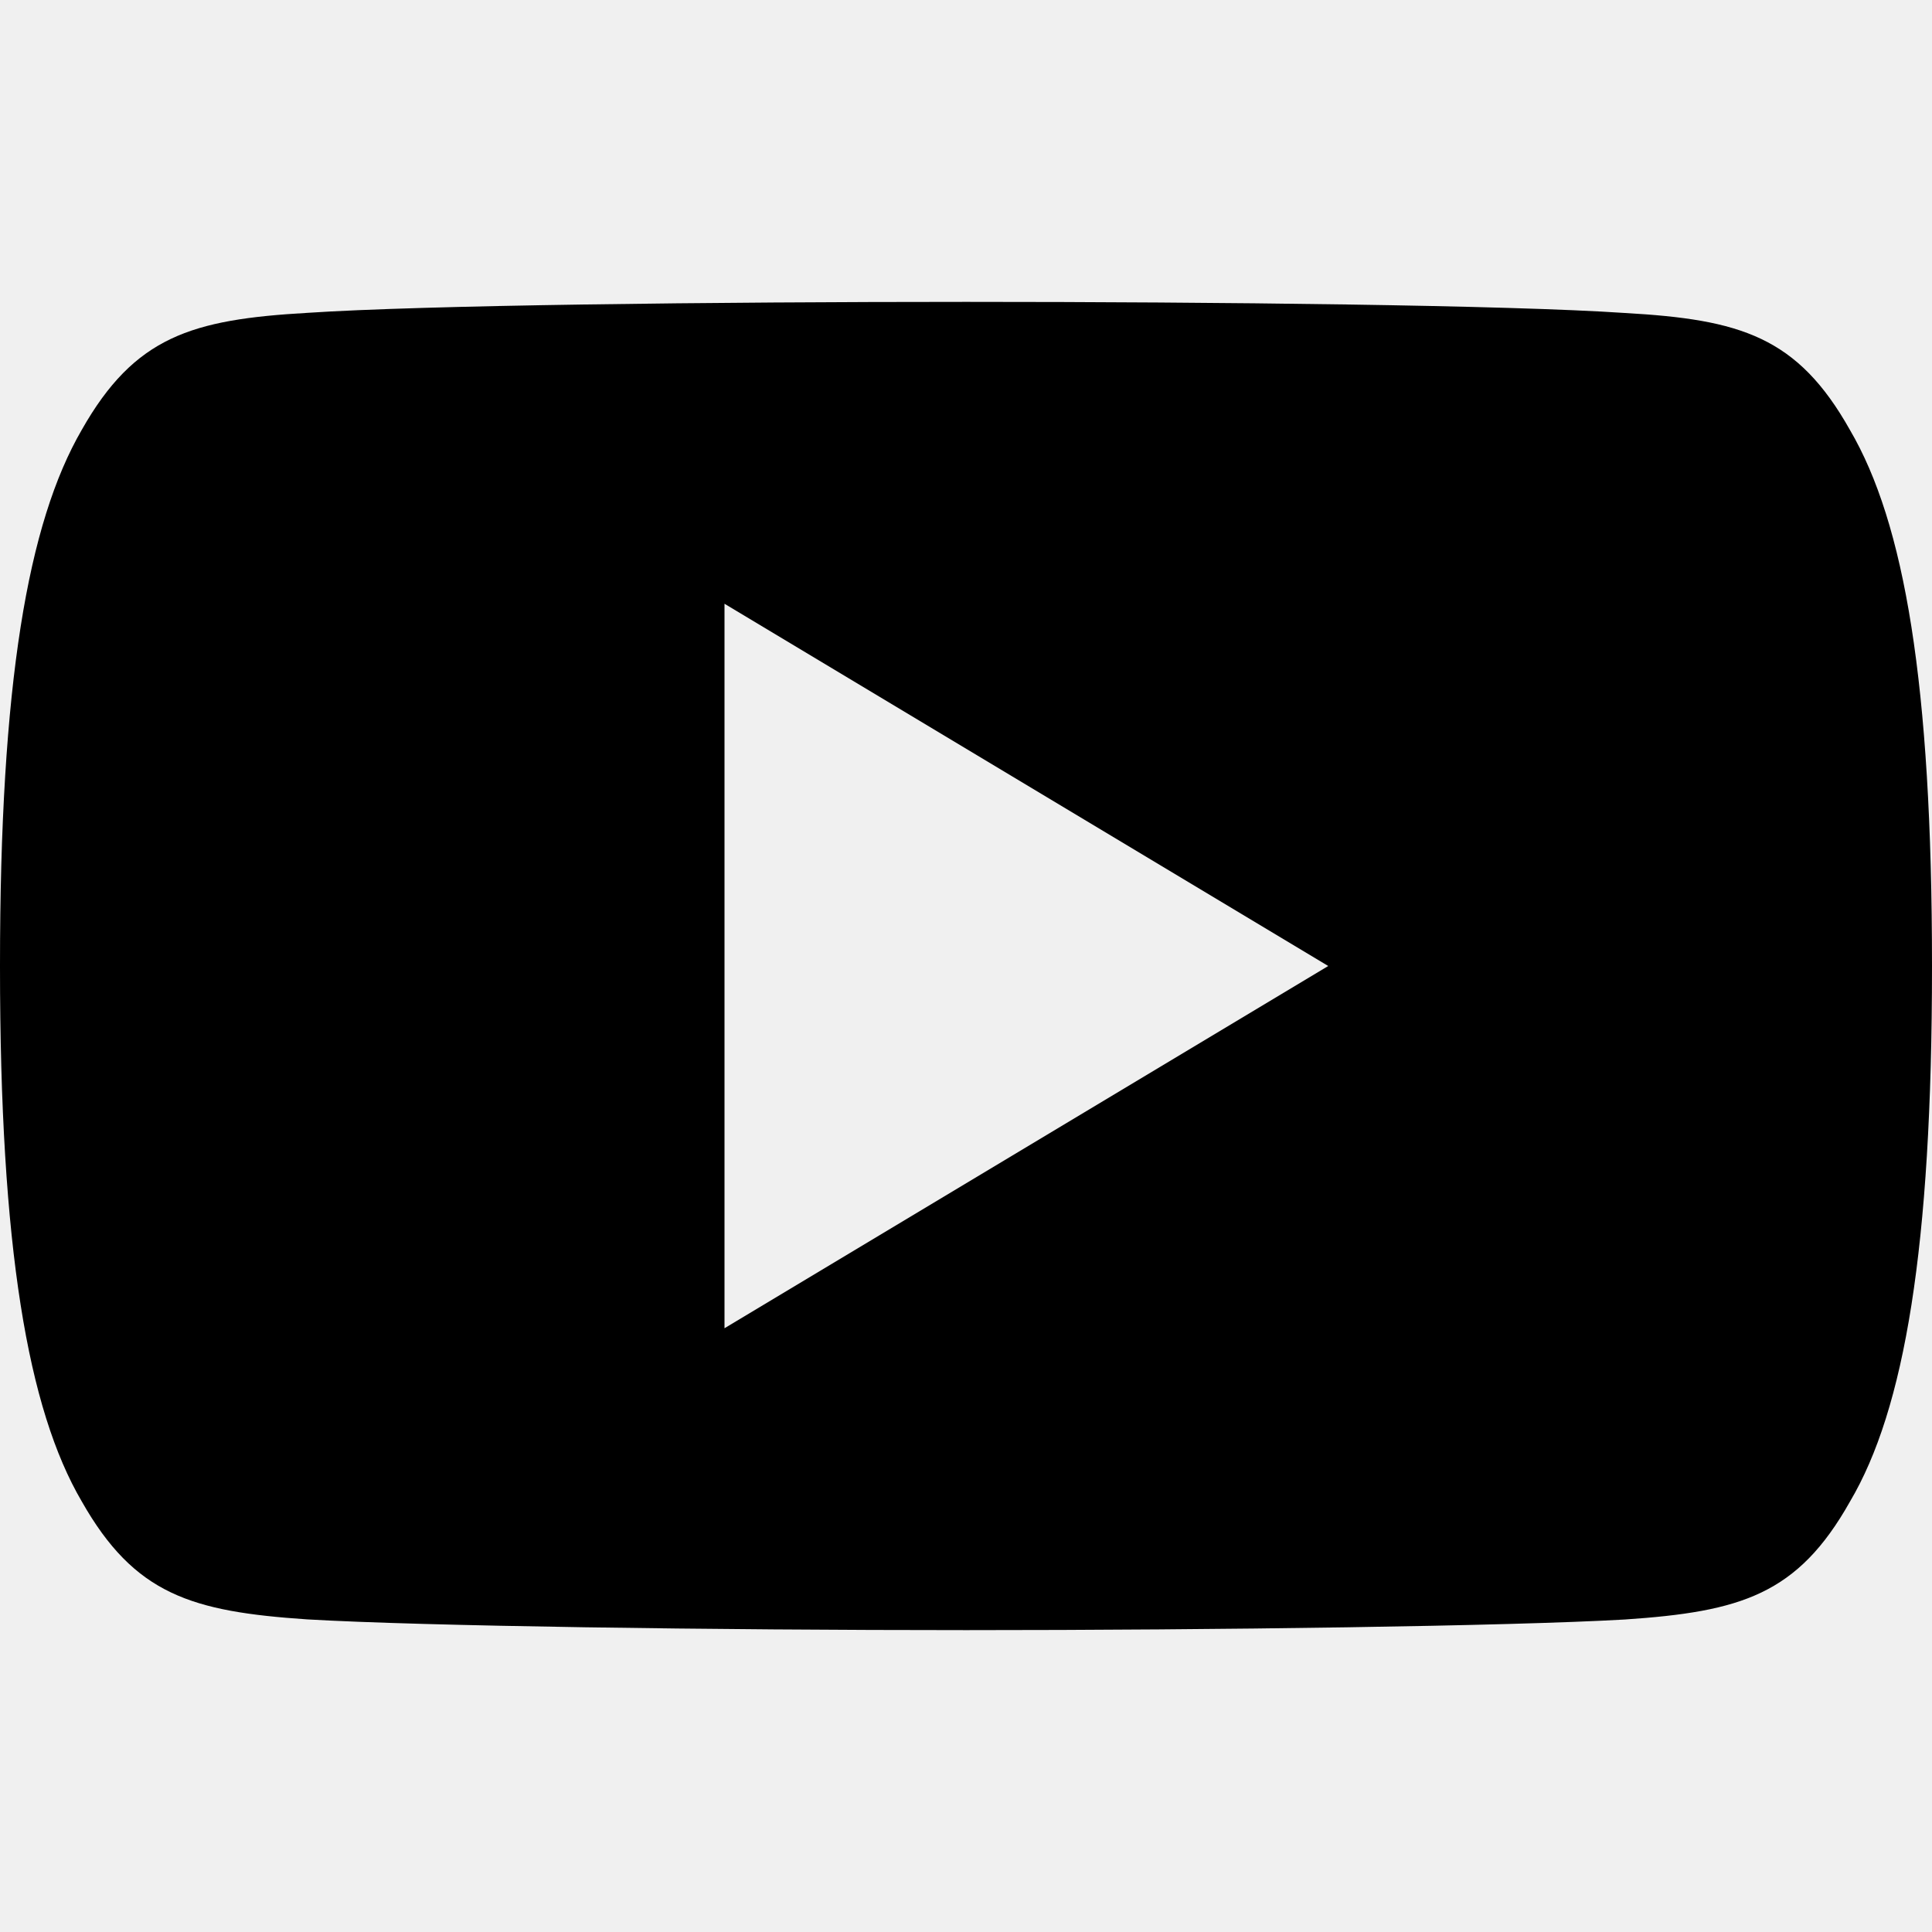
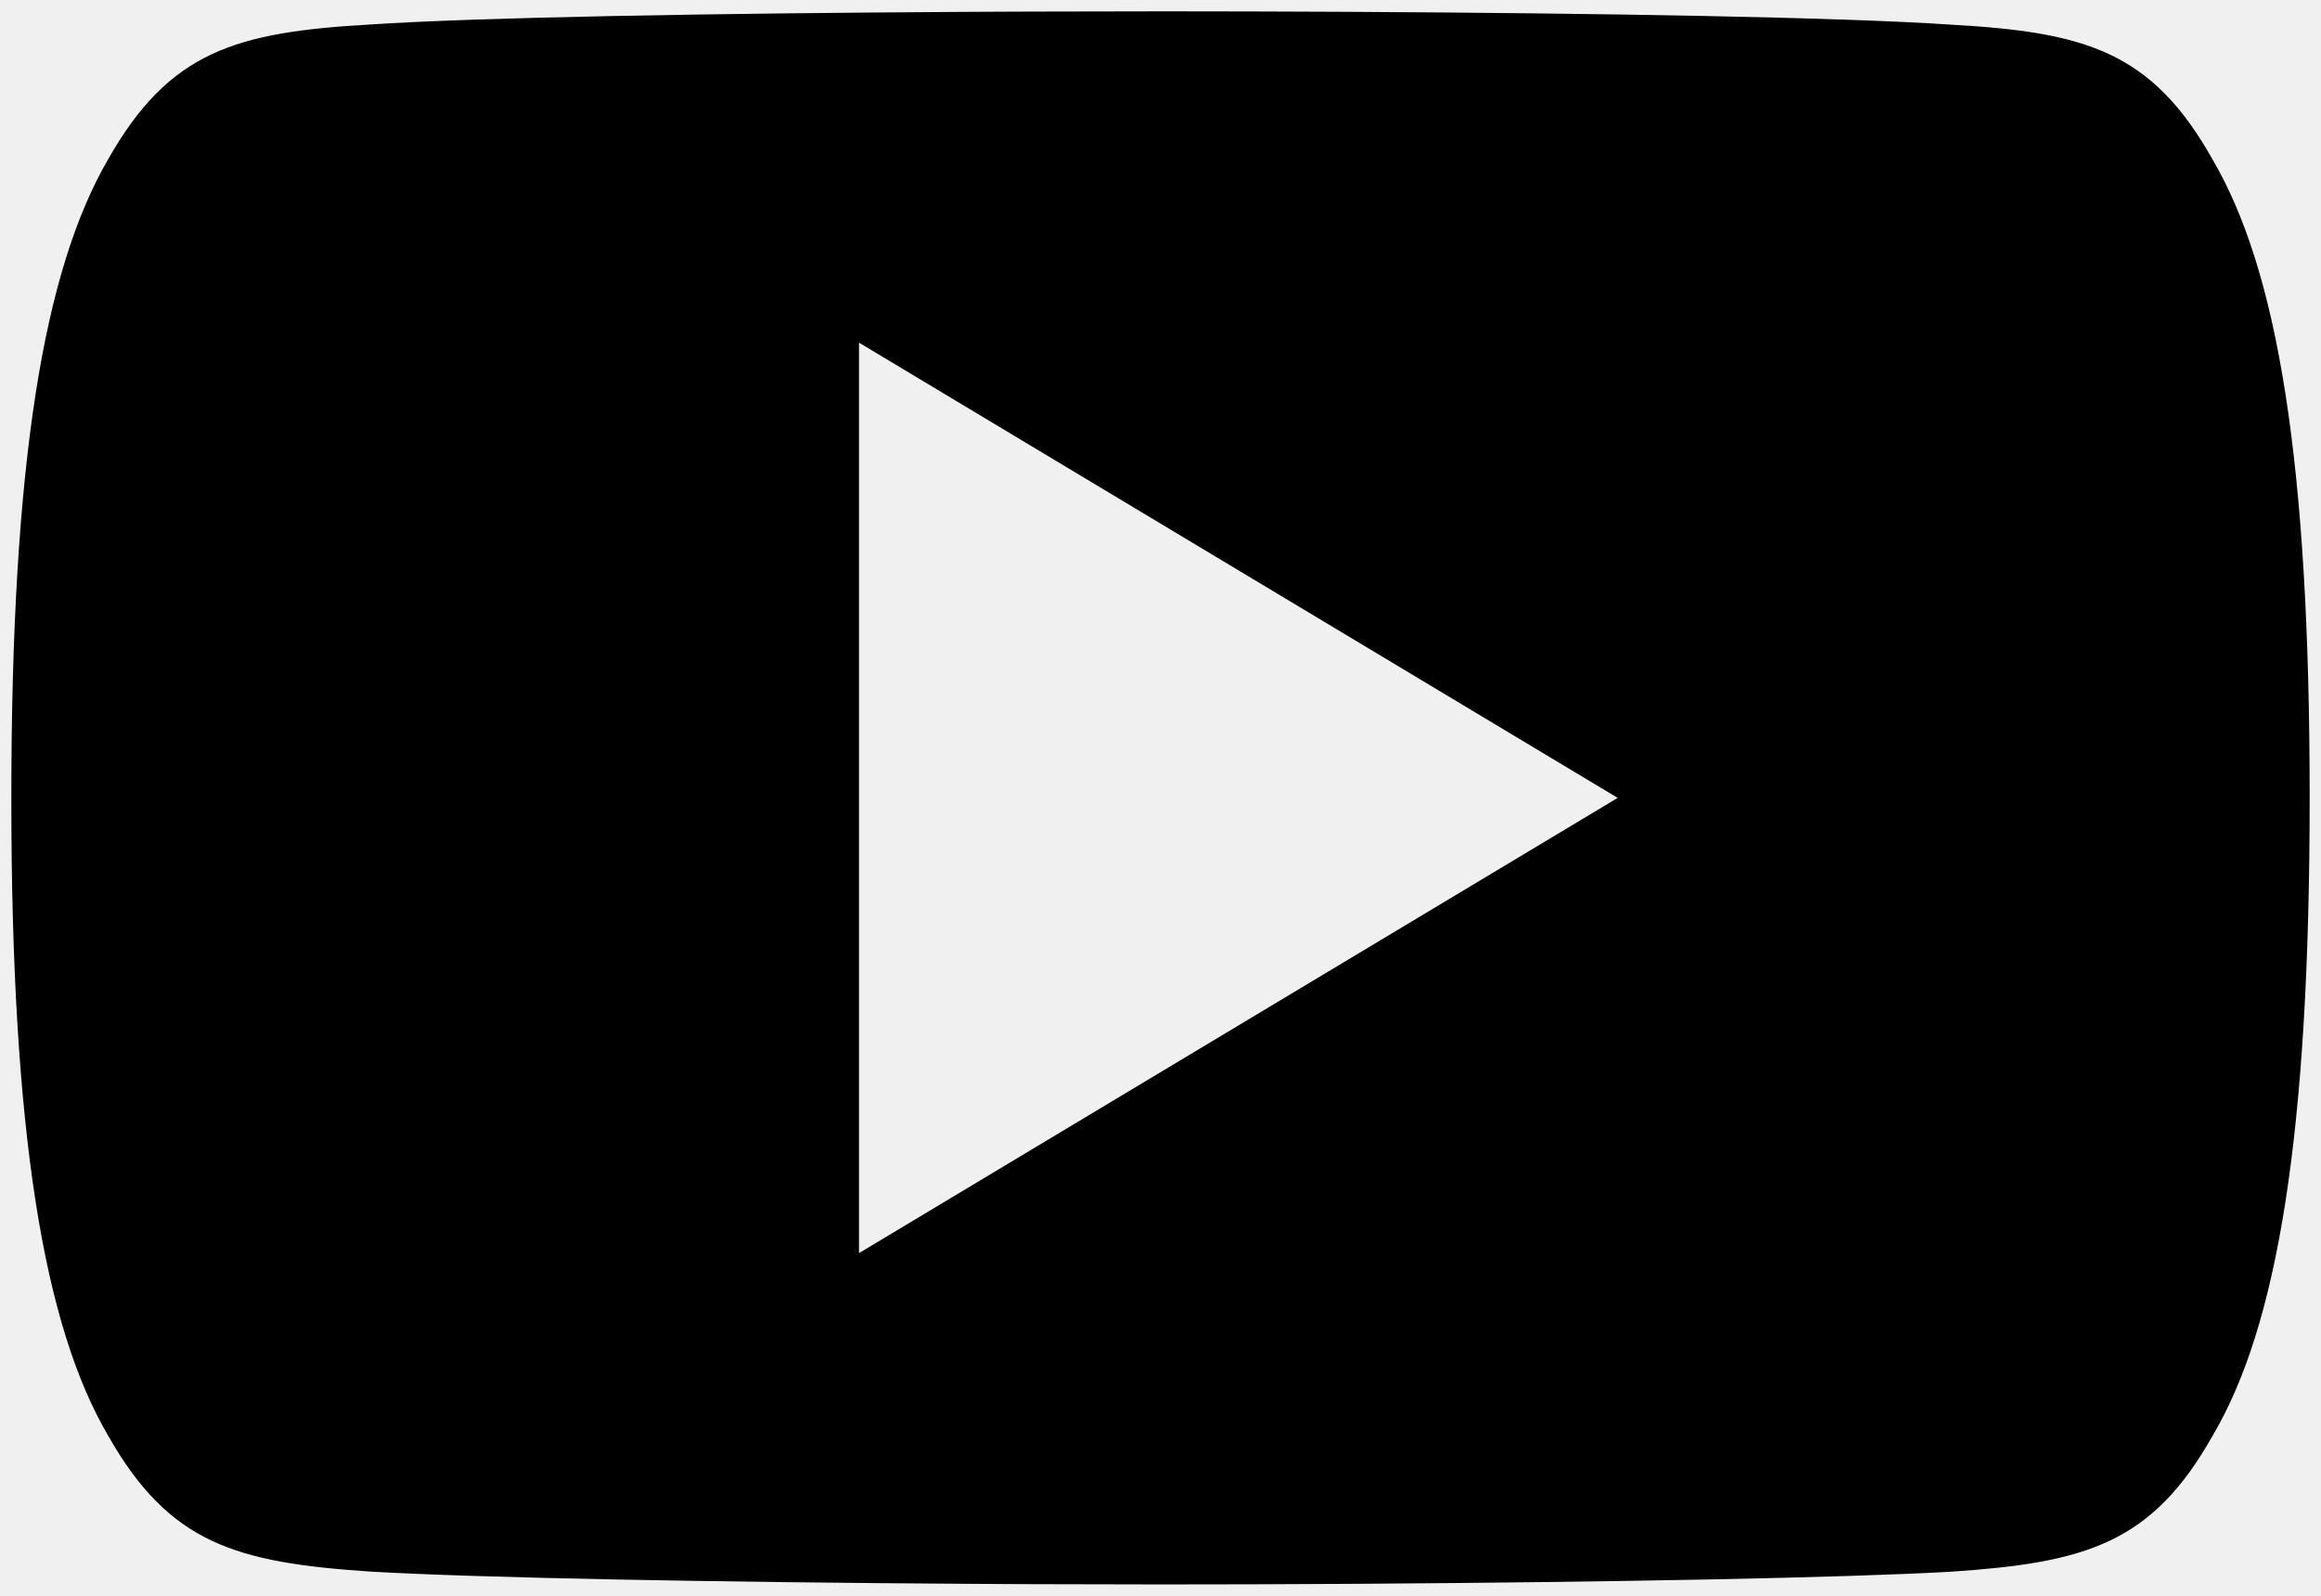
- <svg xmlns="http://www.w3.org/2000/svg" viewBox="0 0 512 512">
-   <style>@media(prefers-color-scheme:light){path{fill:#000}}@media(prefers-color-scheme:dark){path{fill:#fff}}</style>
-   <path d="M490.24 113.92c-13.888-24.704-28.96-29.248-59.648-30.976C399.936 80.864 322.848 80 256.064 80c-66.912 0-144.032.864-174.656 2.912-30.624 1.76-45.728 6.272-59.744 31.008C7.36 138.592 0 181.088 0 255.904v.256c0 74.496 7.36 117.312 21.664 141.728 14.016 24.704 29.088 29.184 59.712 31.264C112.032 430.944 189.152 432 256.064 432c66.784 0 143.872-1.056 174.56-2.816 30.688-2.08 45.76-6.56 59.648-31.264C504.704 373.504 512 330.688 512 256.192v-.256c0-74.848-7.296-117.344-21.76-142.016zM192 352V160l160 96-160 96z" />
+ <svg xmlns="http://www.w3.org/2000/svg" width="512" height="352" viewBox="0 0 512 352">
+   <style>
+ 		@media(prefers-color-scheme:light) {
+ 			path {
+ 				fill: #000;
+ 				stroke: #fff
+ 			}
+ 		}
+ 
+ 		@media(prefers-color-scheme:dark) {
+ 			path {
+ 				fill: #fff;
+ 				stroke: #000
+ 			}
+ 		}
+ 	</style>
+   <path stroke-width="5" d="M256.064,2.5 L258.07,2.5 C270.123,2.503 282.492,2.535 294.845,2.596 L298.962,2.618 C353.099,2.916 406.233,3.797 430.423,5.438 C459.99,7.103 474.65,11.29 488.061,35.145 C502.419,59.637 509.5,101.797 509.5,175.936 C509.5,249.975 502.423,292.451 488.12,316.648 C474.676,340.56 460.007,344.687 430.453,346.69 C406.521,348.061 354.41,349.003 300.983,349.351 L296.871,349.376 C283.159,349.458 269.406,349.5 256.064,349.5 C246.7,349.5 237.136,349.479 227.528,349.439 L223.406,349.42 C222.032,349.414 220.658,349.407 219.284,349.399 L213.099,349.363 C158.88,349.024 105.716,348.071 81.518,346.656 C52.04,344.652 37.376,340.516 23.838,316.654 C9.645,292.426 2.5,249.949 2.5,176.16 C2.5,101.791 9.649,59.628 23.827,35.174 C37.376,11.262 52.068,7.102 81.551,5.408 C105.433,3.811 157.547,2.937 211.037,2.629 L215.159,2.606 C216.533,2.599 217.907,2.592 219.281,2.586 L223.404,2.568 L227.525,2.552 C237.135,2.517 246.699,2.5 256.064,2.5 Z M189.5,75.585 L189.5,276.415 L356.859,176 L189.5,75.585 Z" />
</svg>
